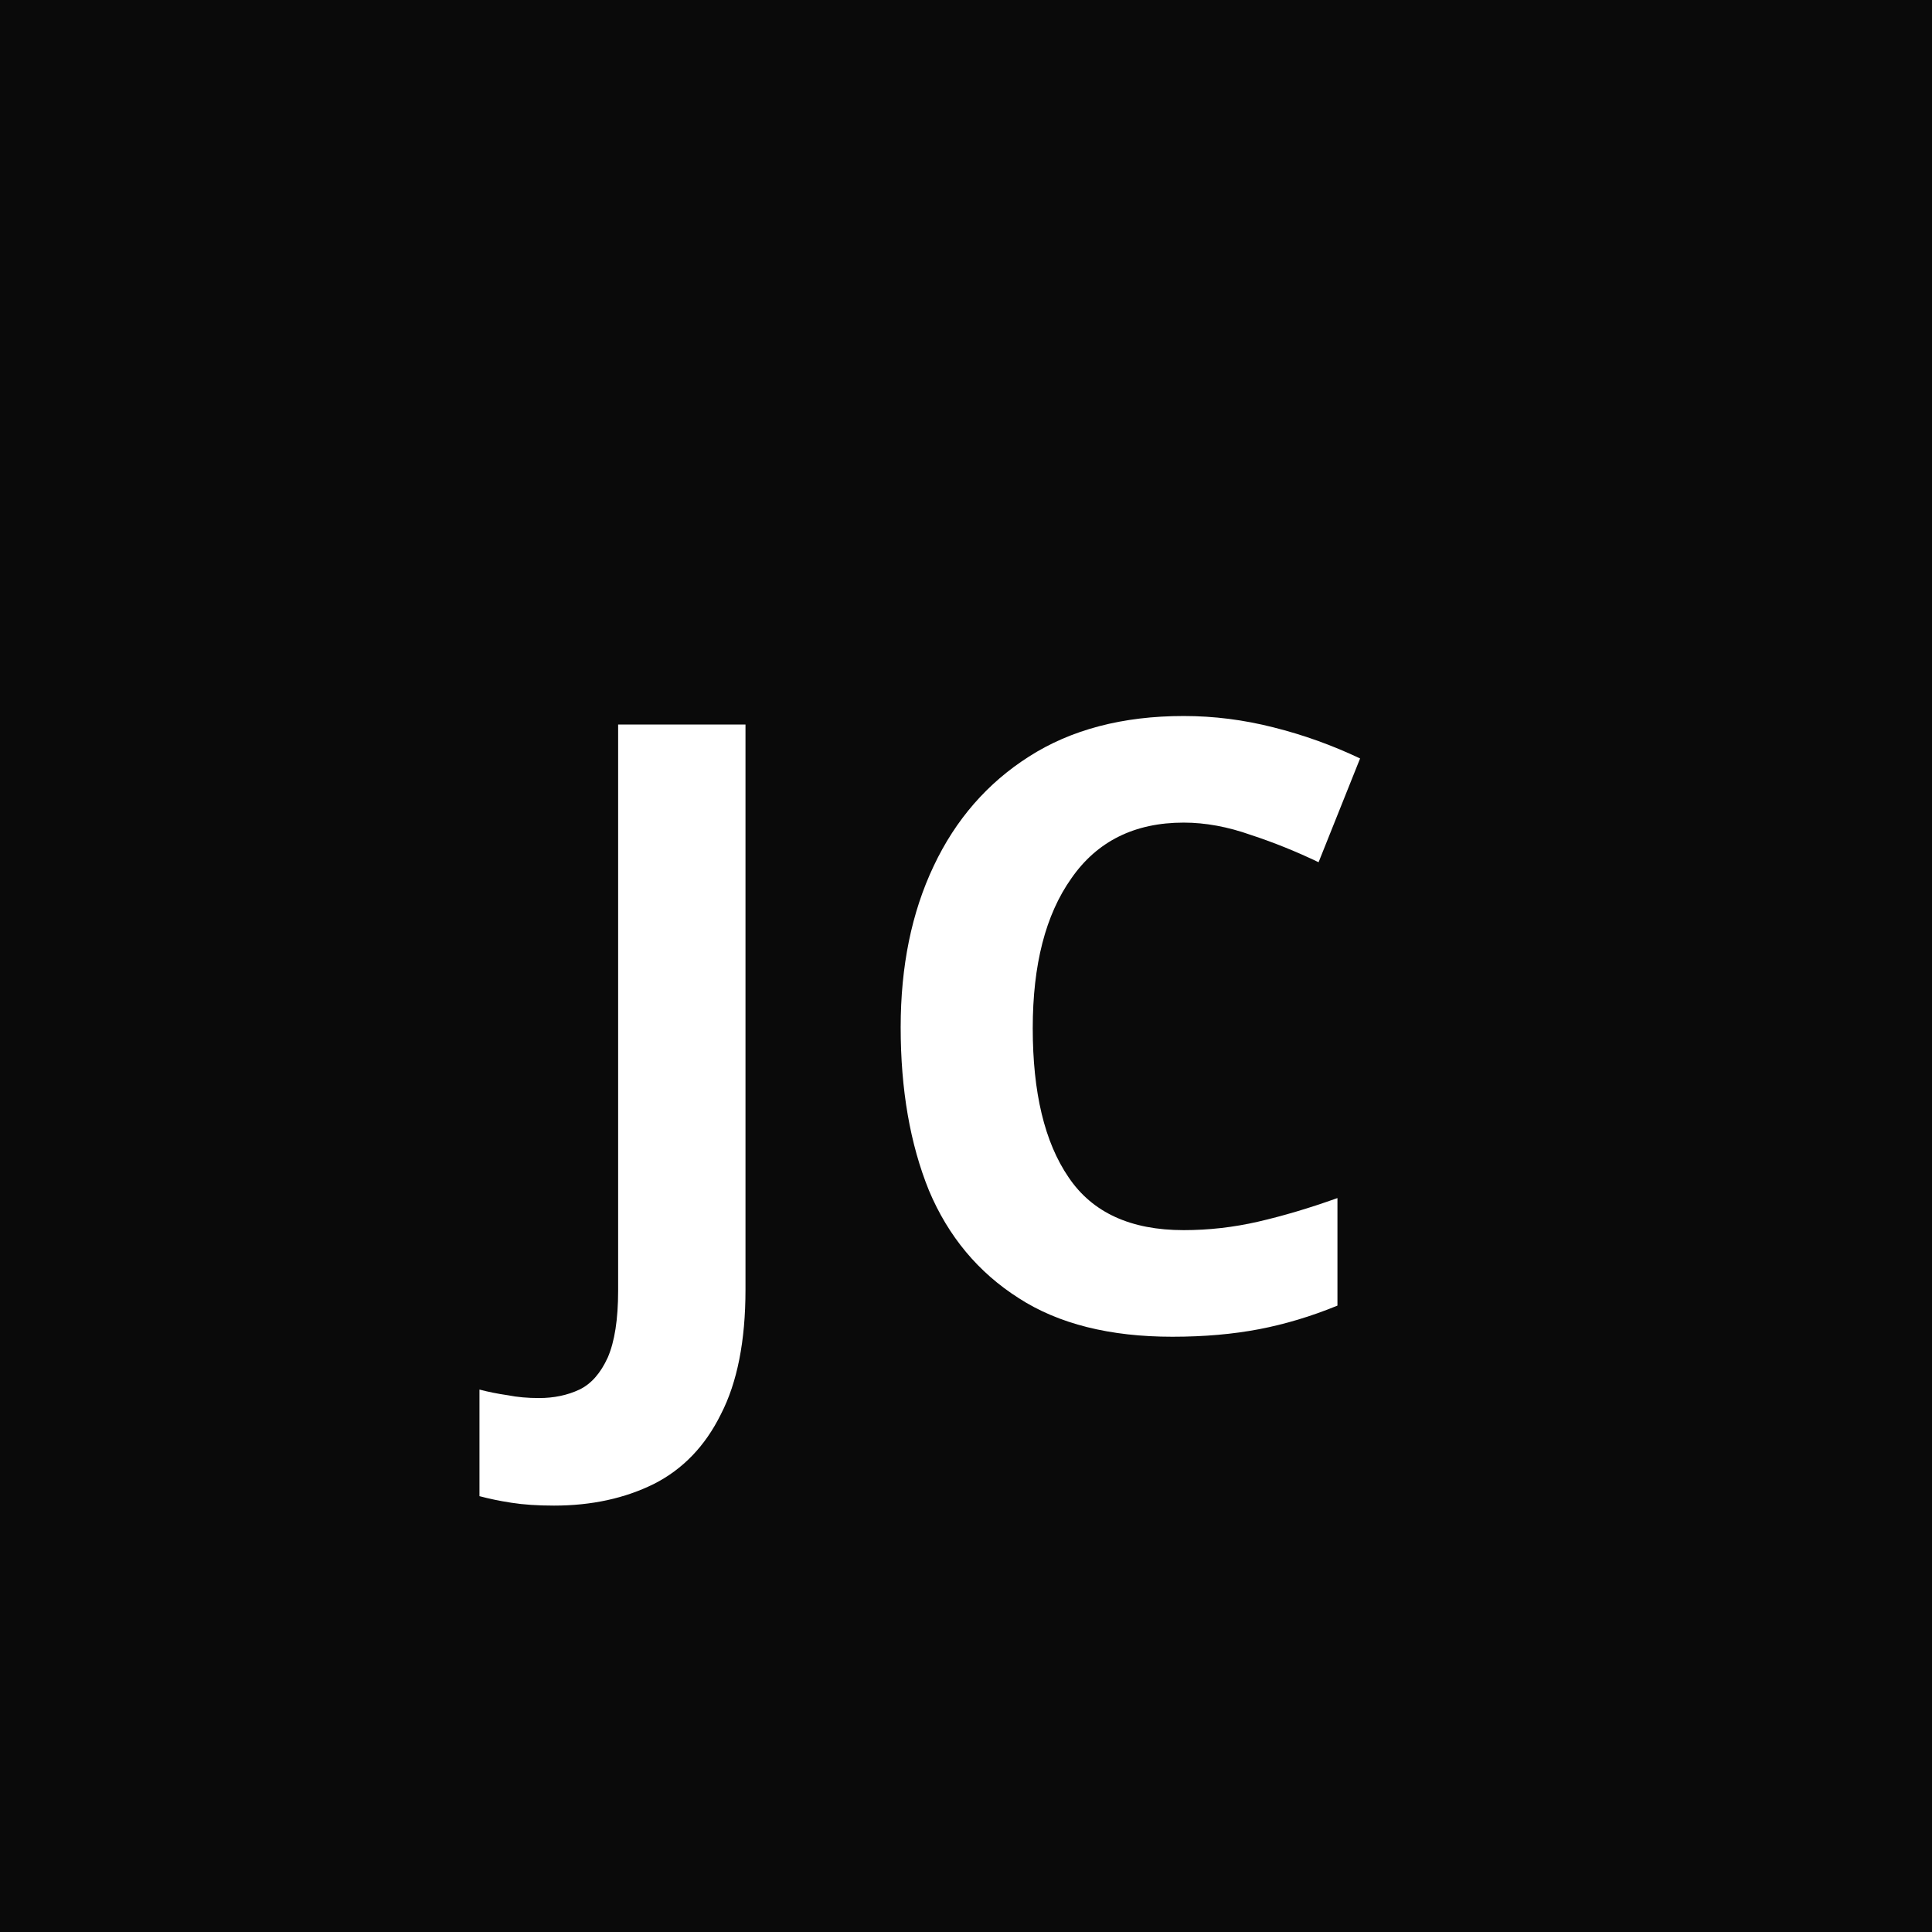
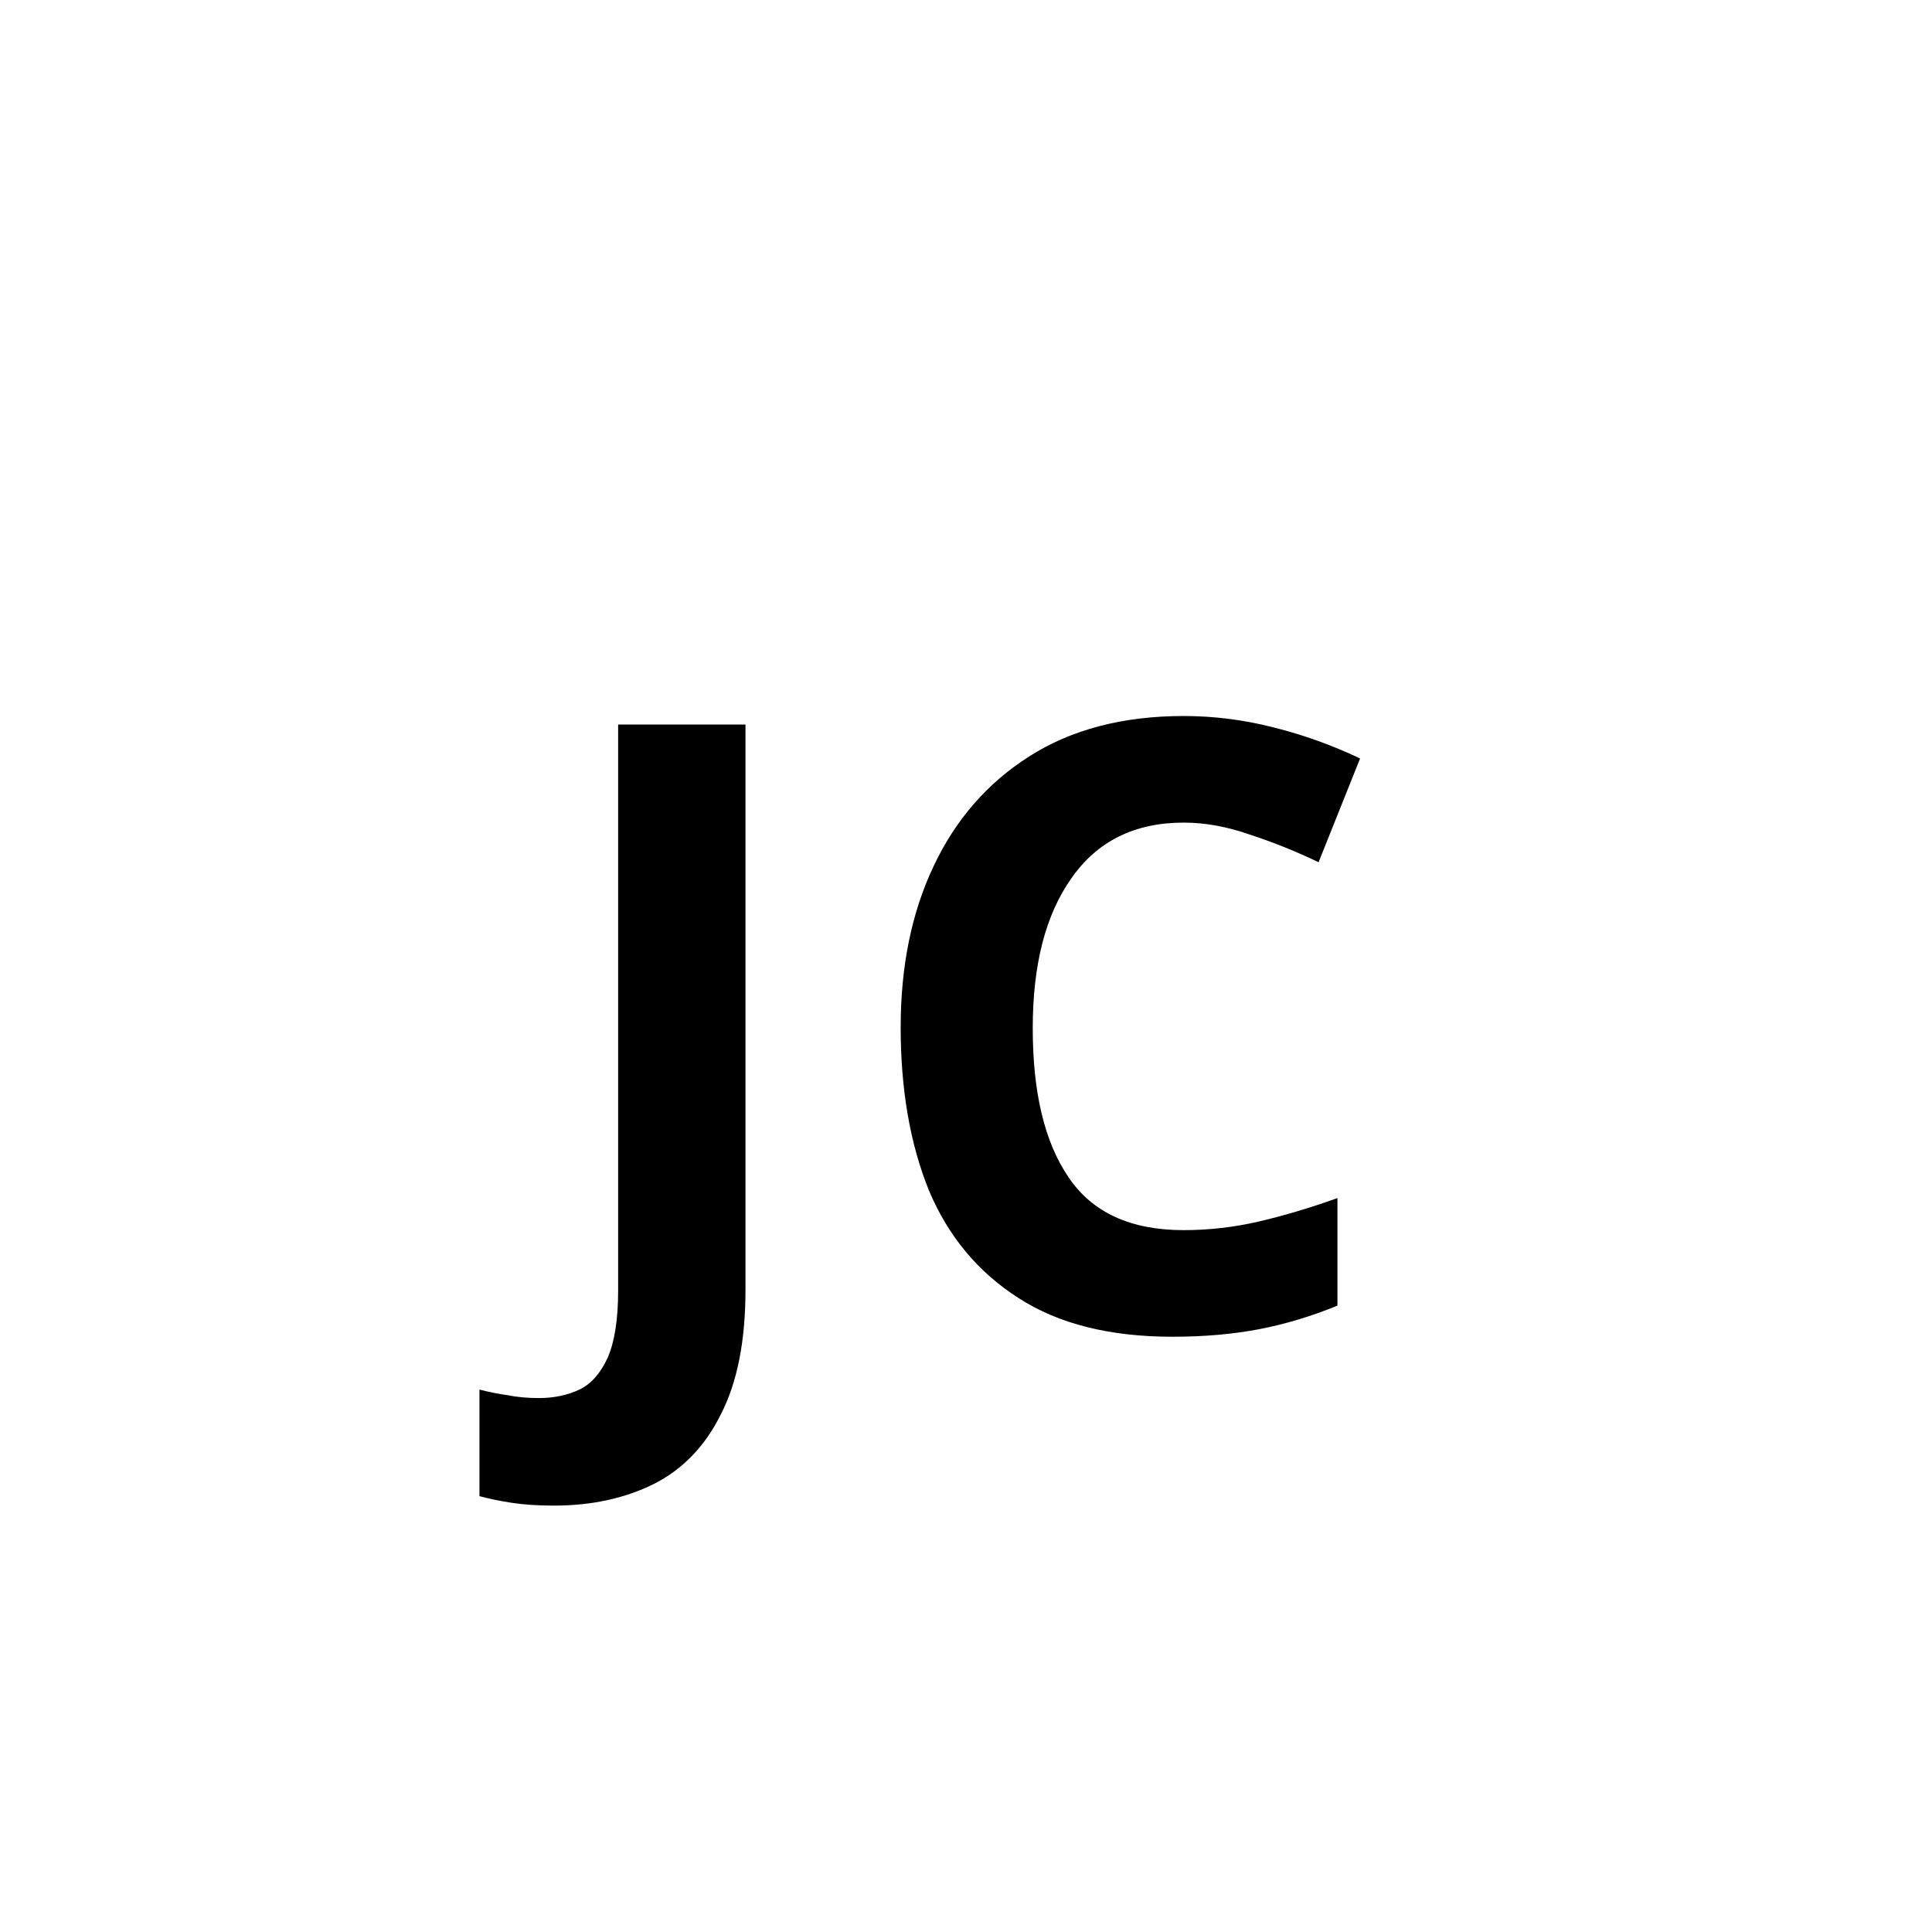
<svg xmlns="http://www.w3.org/2000/svg" viewBox="0 0 32 32">
-   <rect width="32" height="32" fill="#0a0a0a" />
-   <text x="16" y="22" font-family="system-ui, sans-serif" font-size="14" font-weight="700" fill="#ffffff" text-anchor="middle" letter-spacing="0.5">JC</text>
+   <rect width="32" height="32" fill="#ffffff" />
+   <text x="16" y="22" font-family="system-ui, sans-serif" font-size="14" font-weight="700" fill="#000000" text-anchor="middle" letter-spacing="0.5">JC</text>
</svg>
